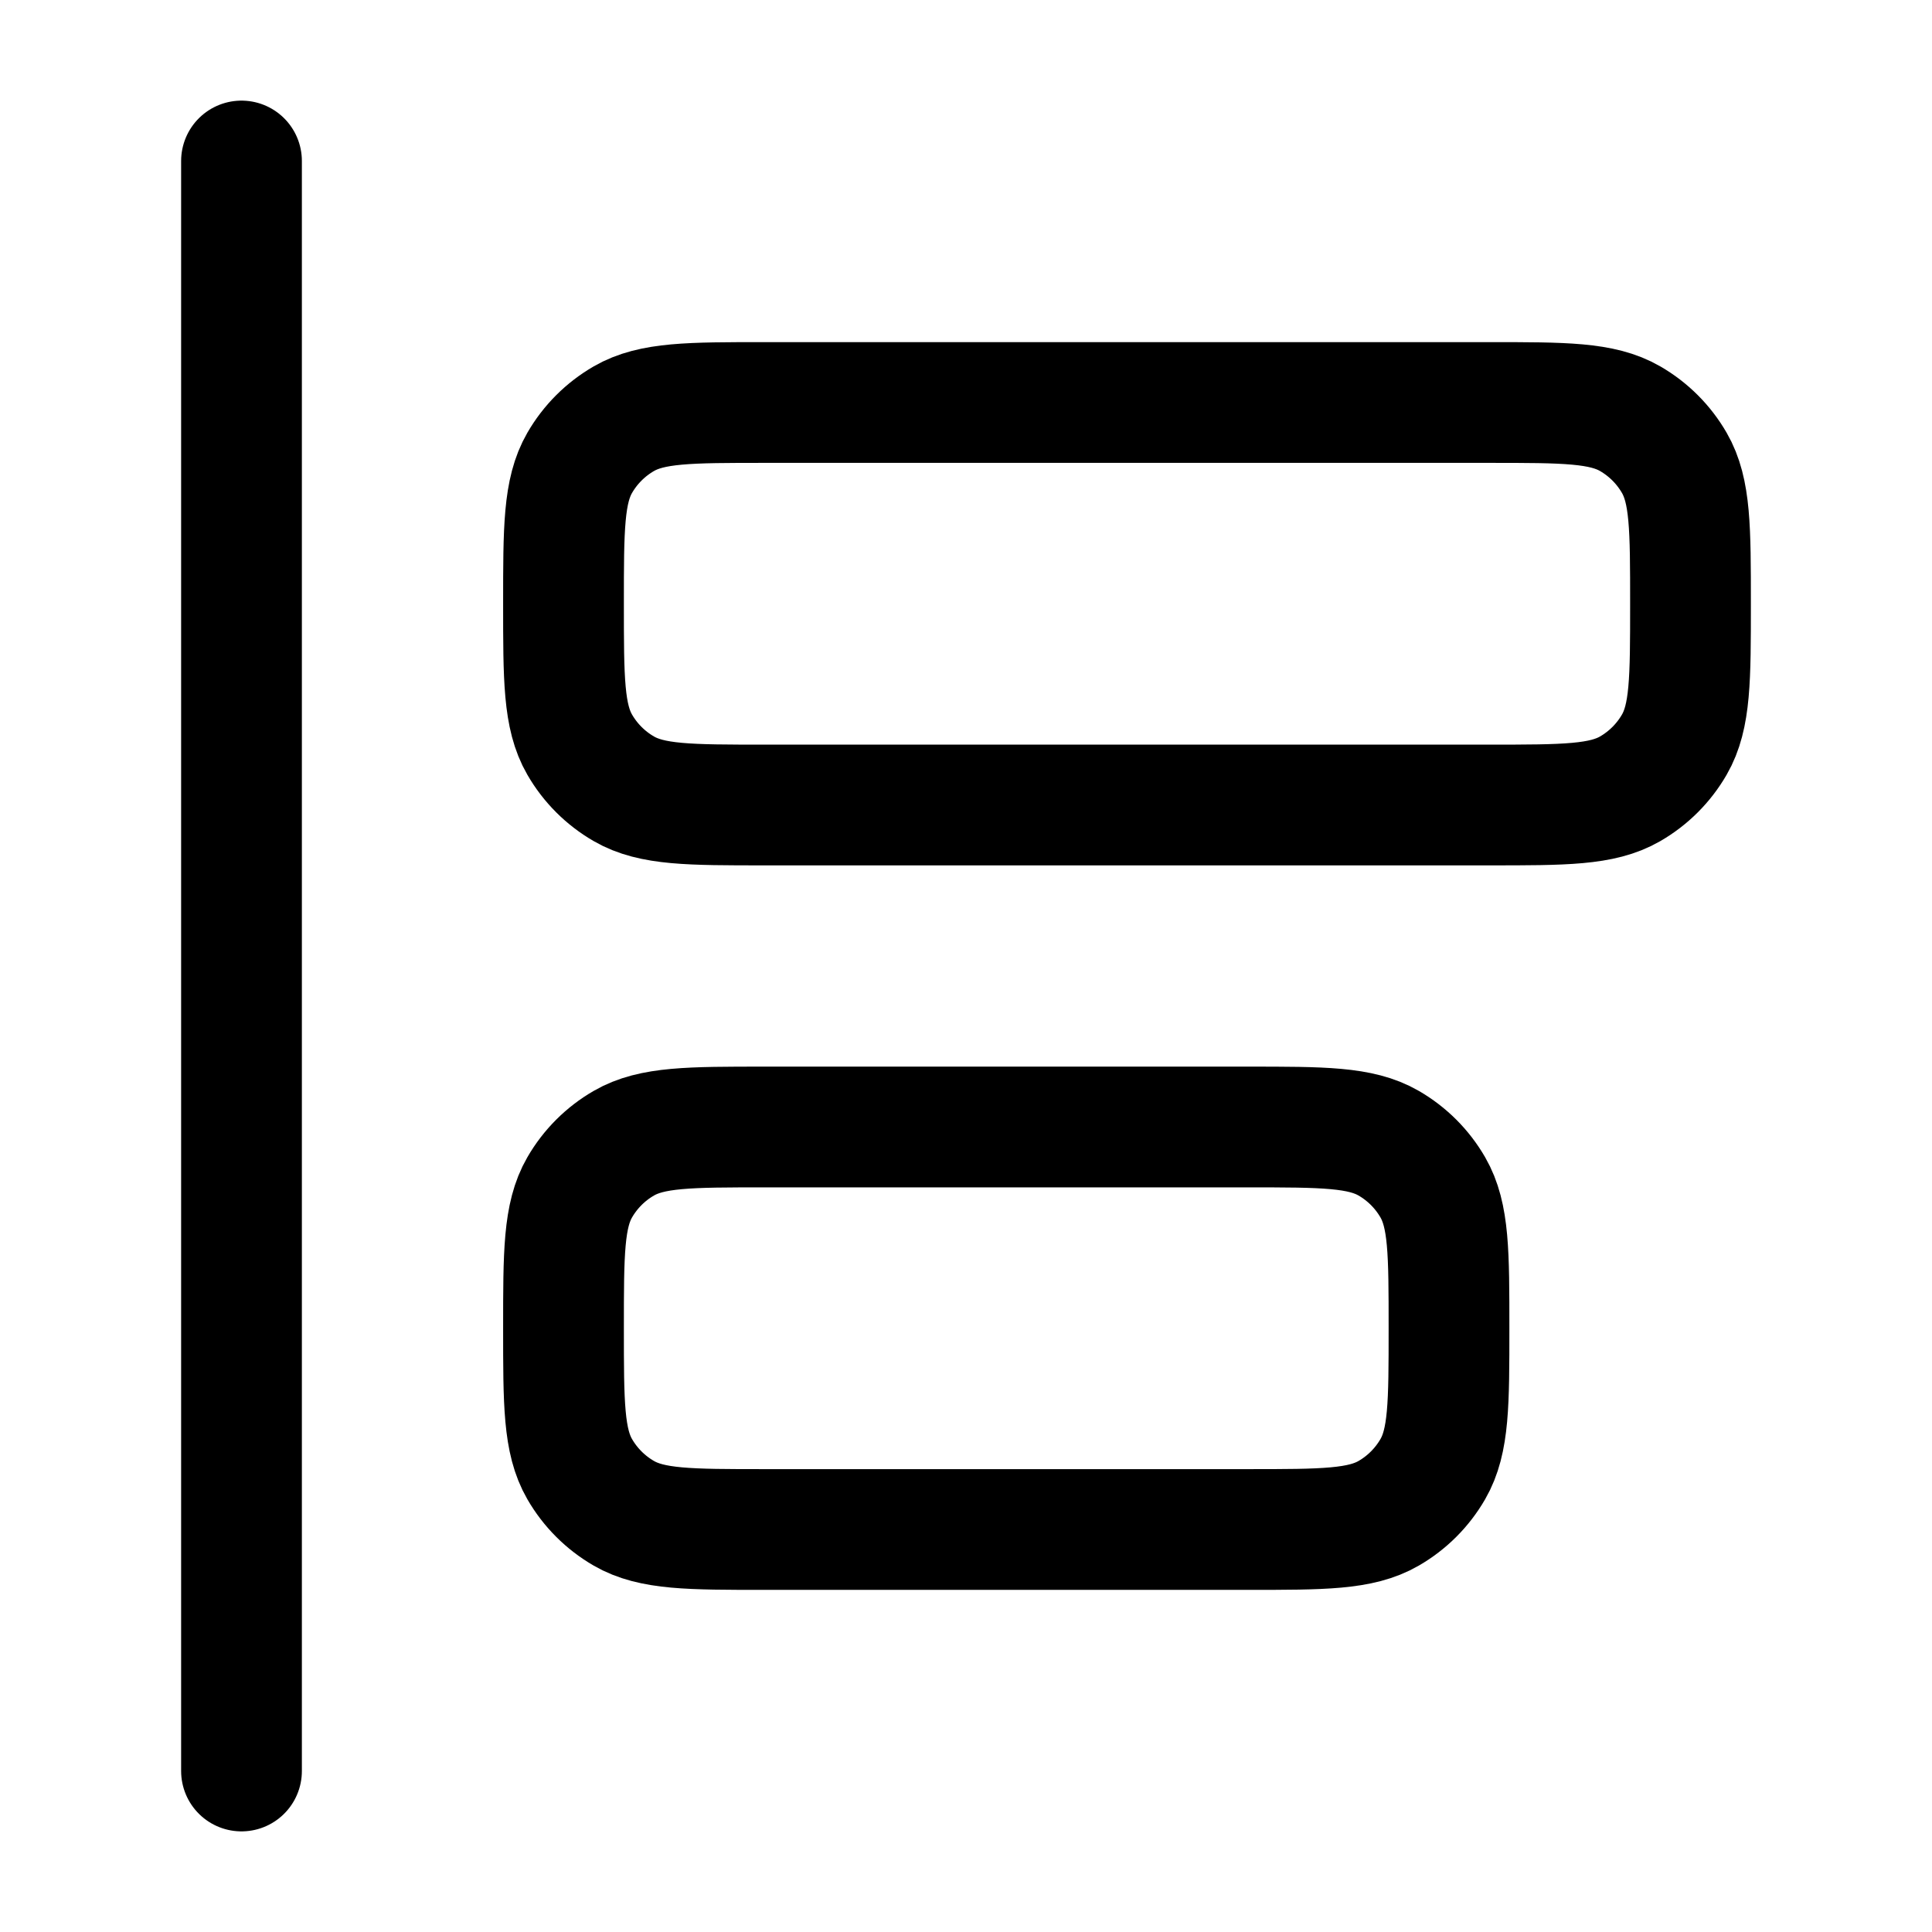
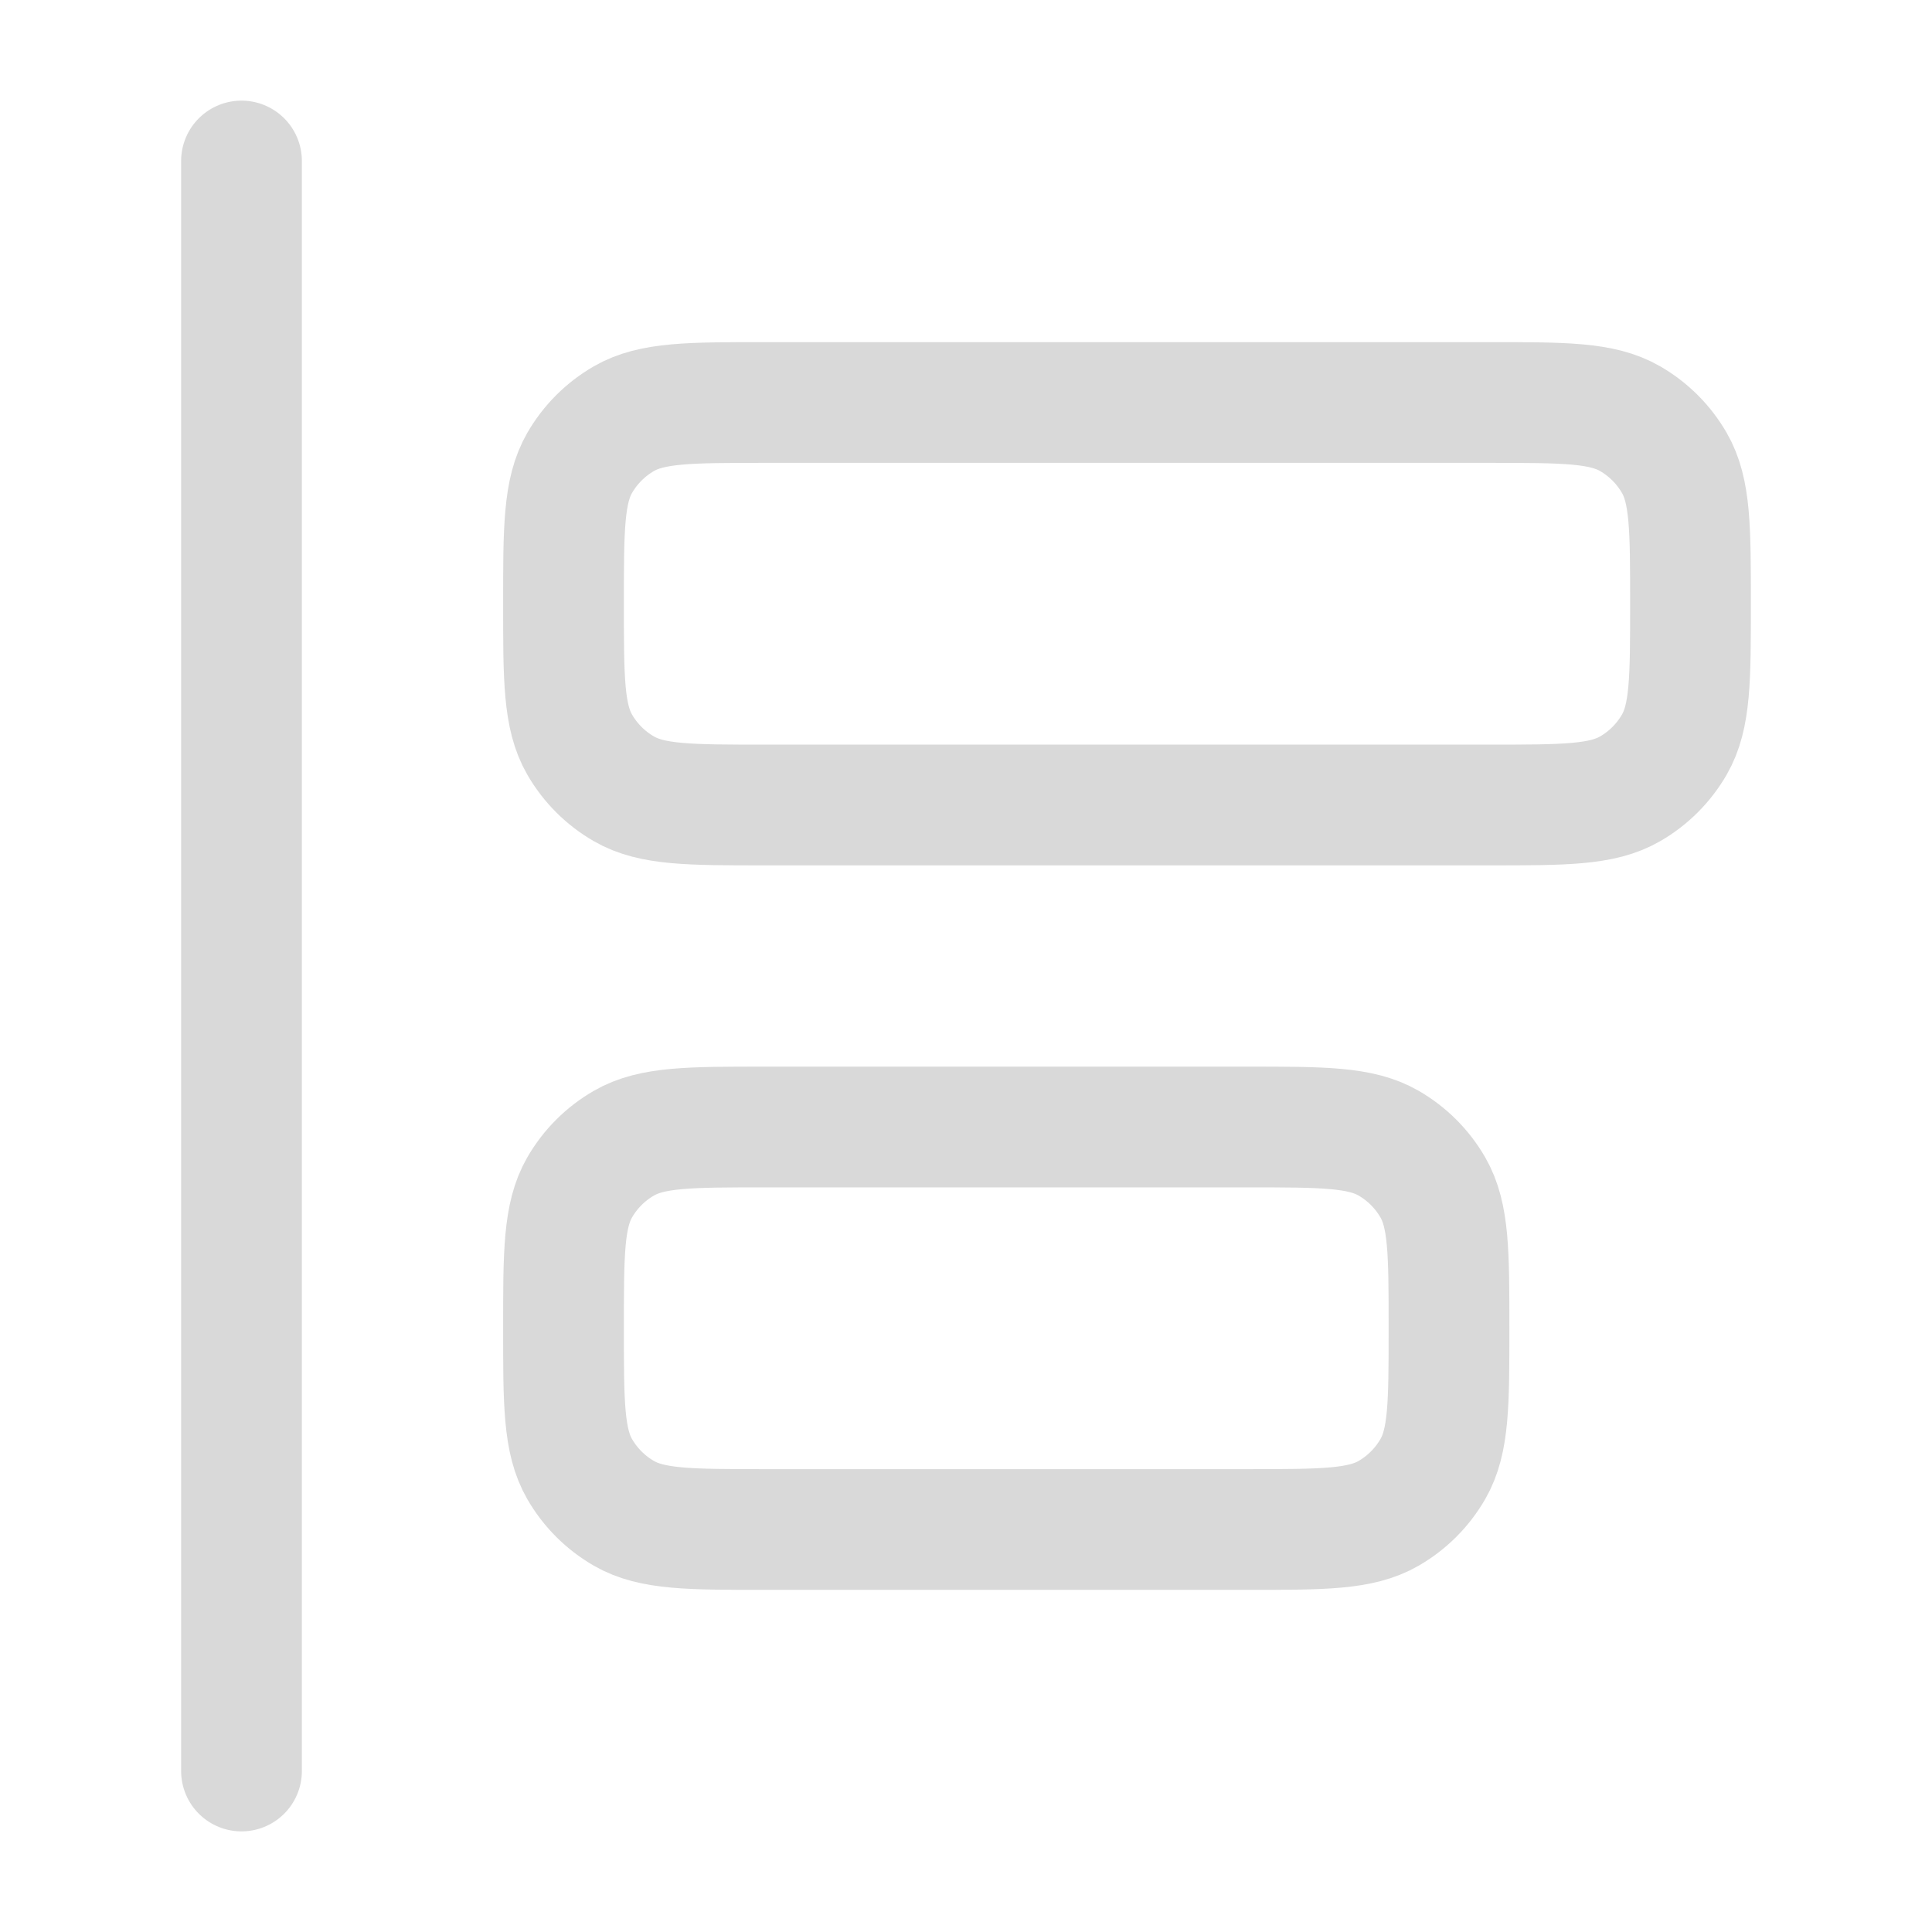
<svg xmlns="http://www.w3.org/2000/svg" width="24" height="24" viewBox="0 0 24 24">
-   <path fill="none" stroke="currentColor" stroke-linecap="round" stroke-width="1.5" d="M3 2v20m4-14.5c0-.935 0-1.402.201-1.75a1.5 1.5 0 0 1 .549-.549C8.098 5 8.565 5 9.5 5h9c.935 0 1.402 0 1.75.201a1.5 1.5 0 0 1 .549.549c.201.348.201.815.201 1.75s0 1.402-.201 1.75a1.5 1.5 0 0 1-.549.549C19.902 10 19.435 10 18.5 10h-9c-.935 0-1.402 0-1.75-.201a1.5 1.5 0 0 1-.549-.549C7 8.902 7 8.435 7 7.5Zm0 9c0-.935 0-1.402.201-1.75a1.5 1.5 0 0 1 .549-.549C8.098 14 8.565 14 9.5 14h6c.935 0 1.402 0 1.75.201a1.5 1.5 0 0 1 .549.549c.201.348.201.815.201 1.75s0 1.402-.201 1.75a1.5 1.5 0 0 1-.549.549C16.902 19 16.435 19 15.5 19h-6c-.935 0-1.402 0-1.75-.201a1.5 1.5 0 0 1-.549-.549C7 17.902 7 17.435 7 16.5Z" />
+   <path fill="none" stroke="#d9d9d9" stroke-linecap="round" stroke-width="1.5" d="M3 2v20m4-14.5c0-.935 0-1.402.201-1.75a1.5 1.5 0 0 1 .549-.549C8.098 5 8.565 5 9.5 5h9c.935 0 1.402 0 1.75.201a1.5 1.5 0 0 1 .549.549c.201.348.201.815.201 1.75s0 1.402-.201 1.75a1.5 1.5 0 0 1-.549.549C19.902 10 19.435 10 18.5 10h-9c-.935 0-1.402 0-1.75-.201a1.5 1.5 0 0 1-.549-.549C7 8.902 7 8.435 7 7.5Zm0 9c0-.935 0-1.402.201-1.75a1.5 1.5 0 0 1 .549-.549C8.098 14 8.565 14 9.5 14h6c.935 0 1.402 0 1.75.201a1.5 1.5 0 0 1 .549.549c.201.348.201.815.201 1.75s0 1.402-.201 1.75a1.5 1.5 0 0 1-.549.549C16.902 19 16.435 19 15.5 19h-6c-.935 0-1.402 0-1.75-.201a1.5 1.5 0 0 1-.549-.549C7 17.902 7 17.435 7 16.5Z" />
</svg>
